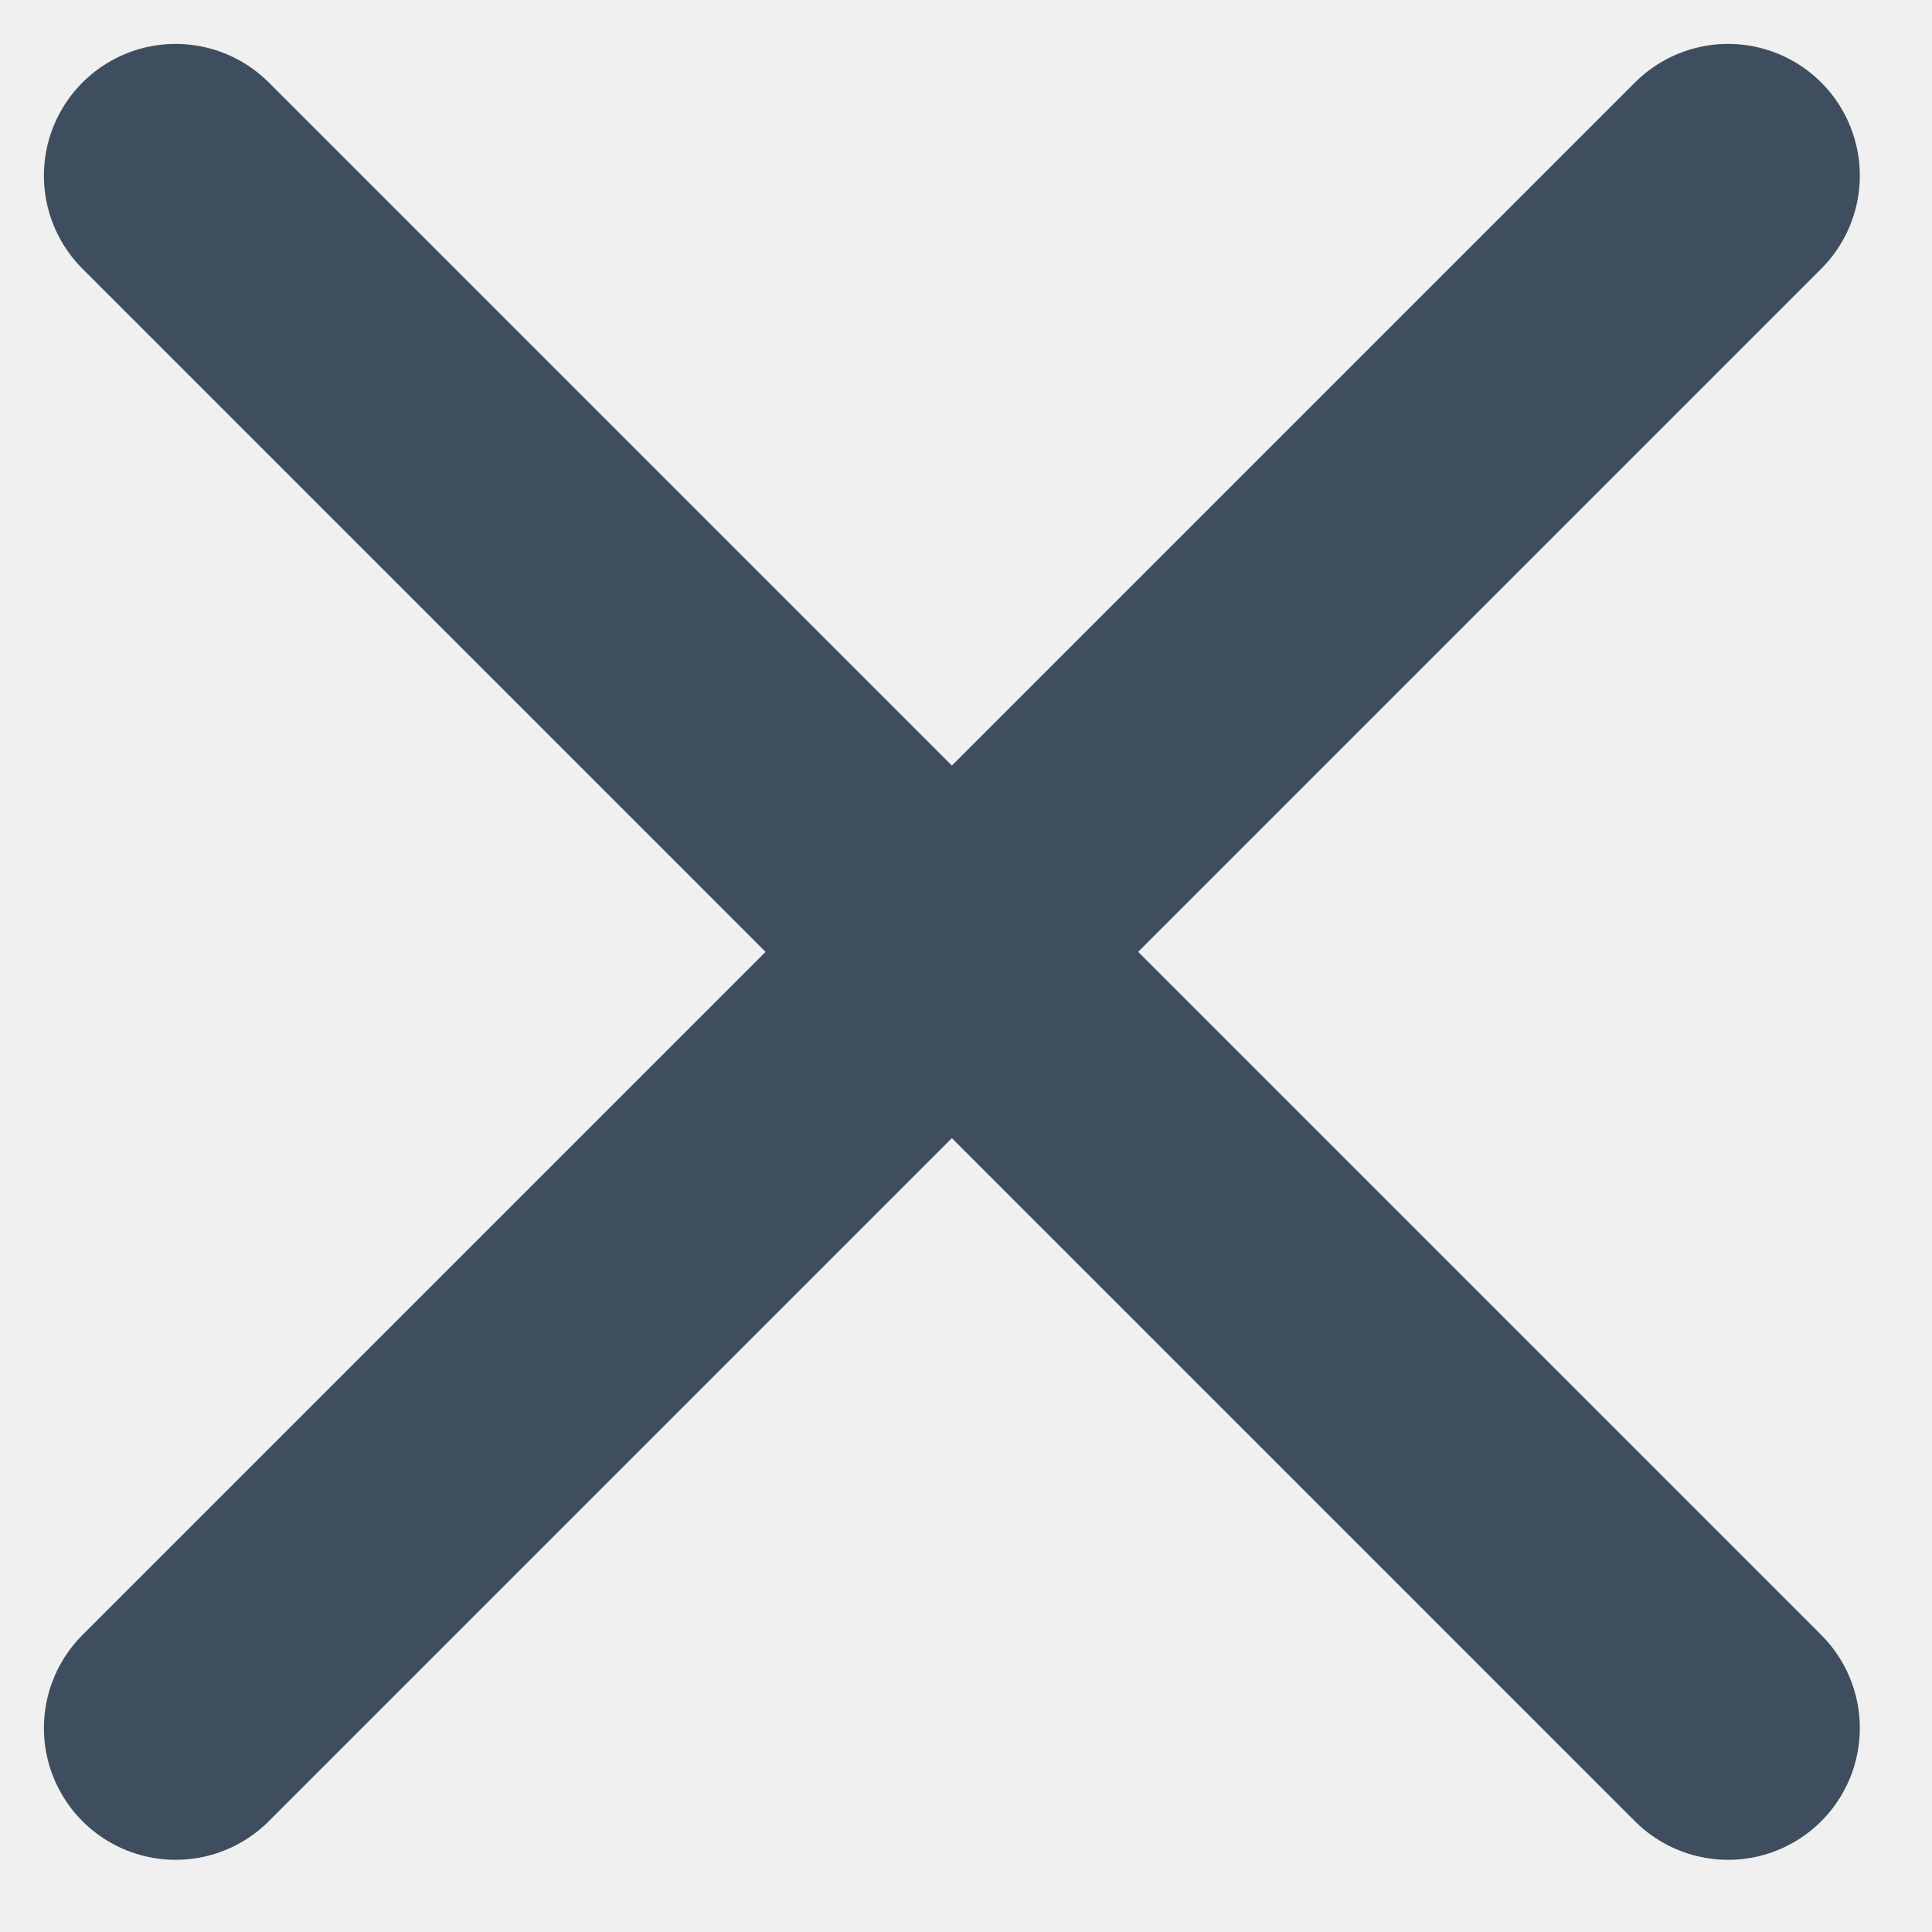
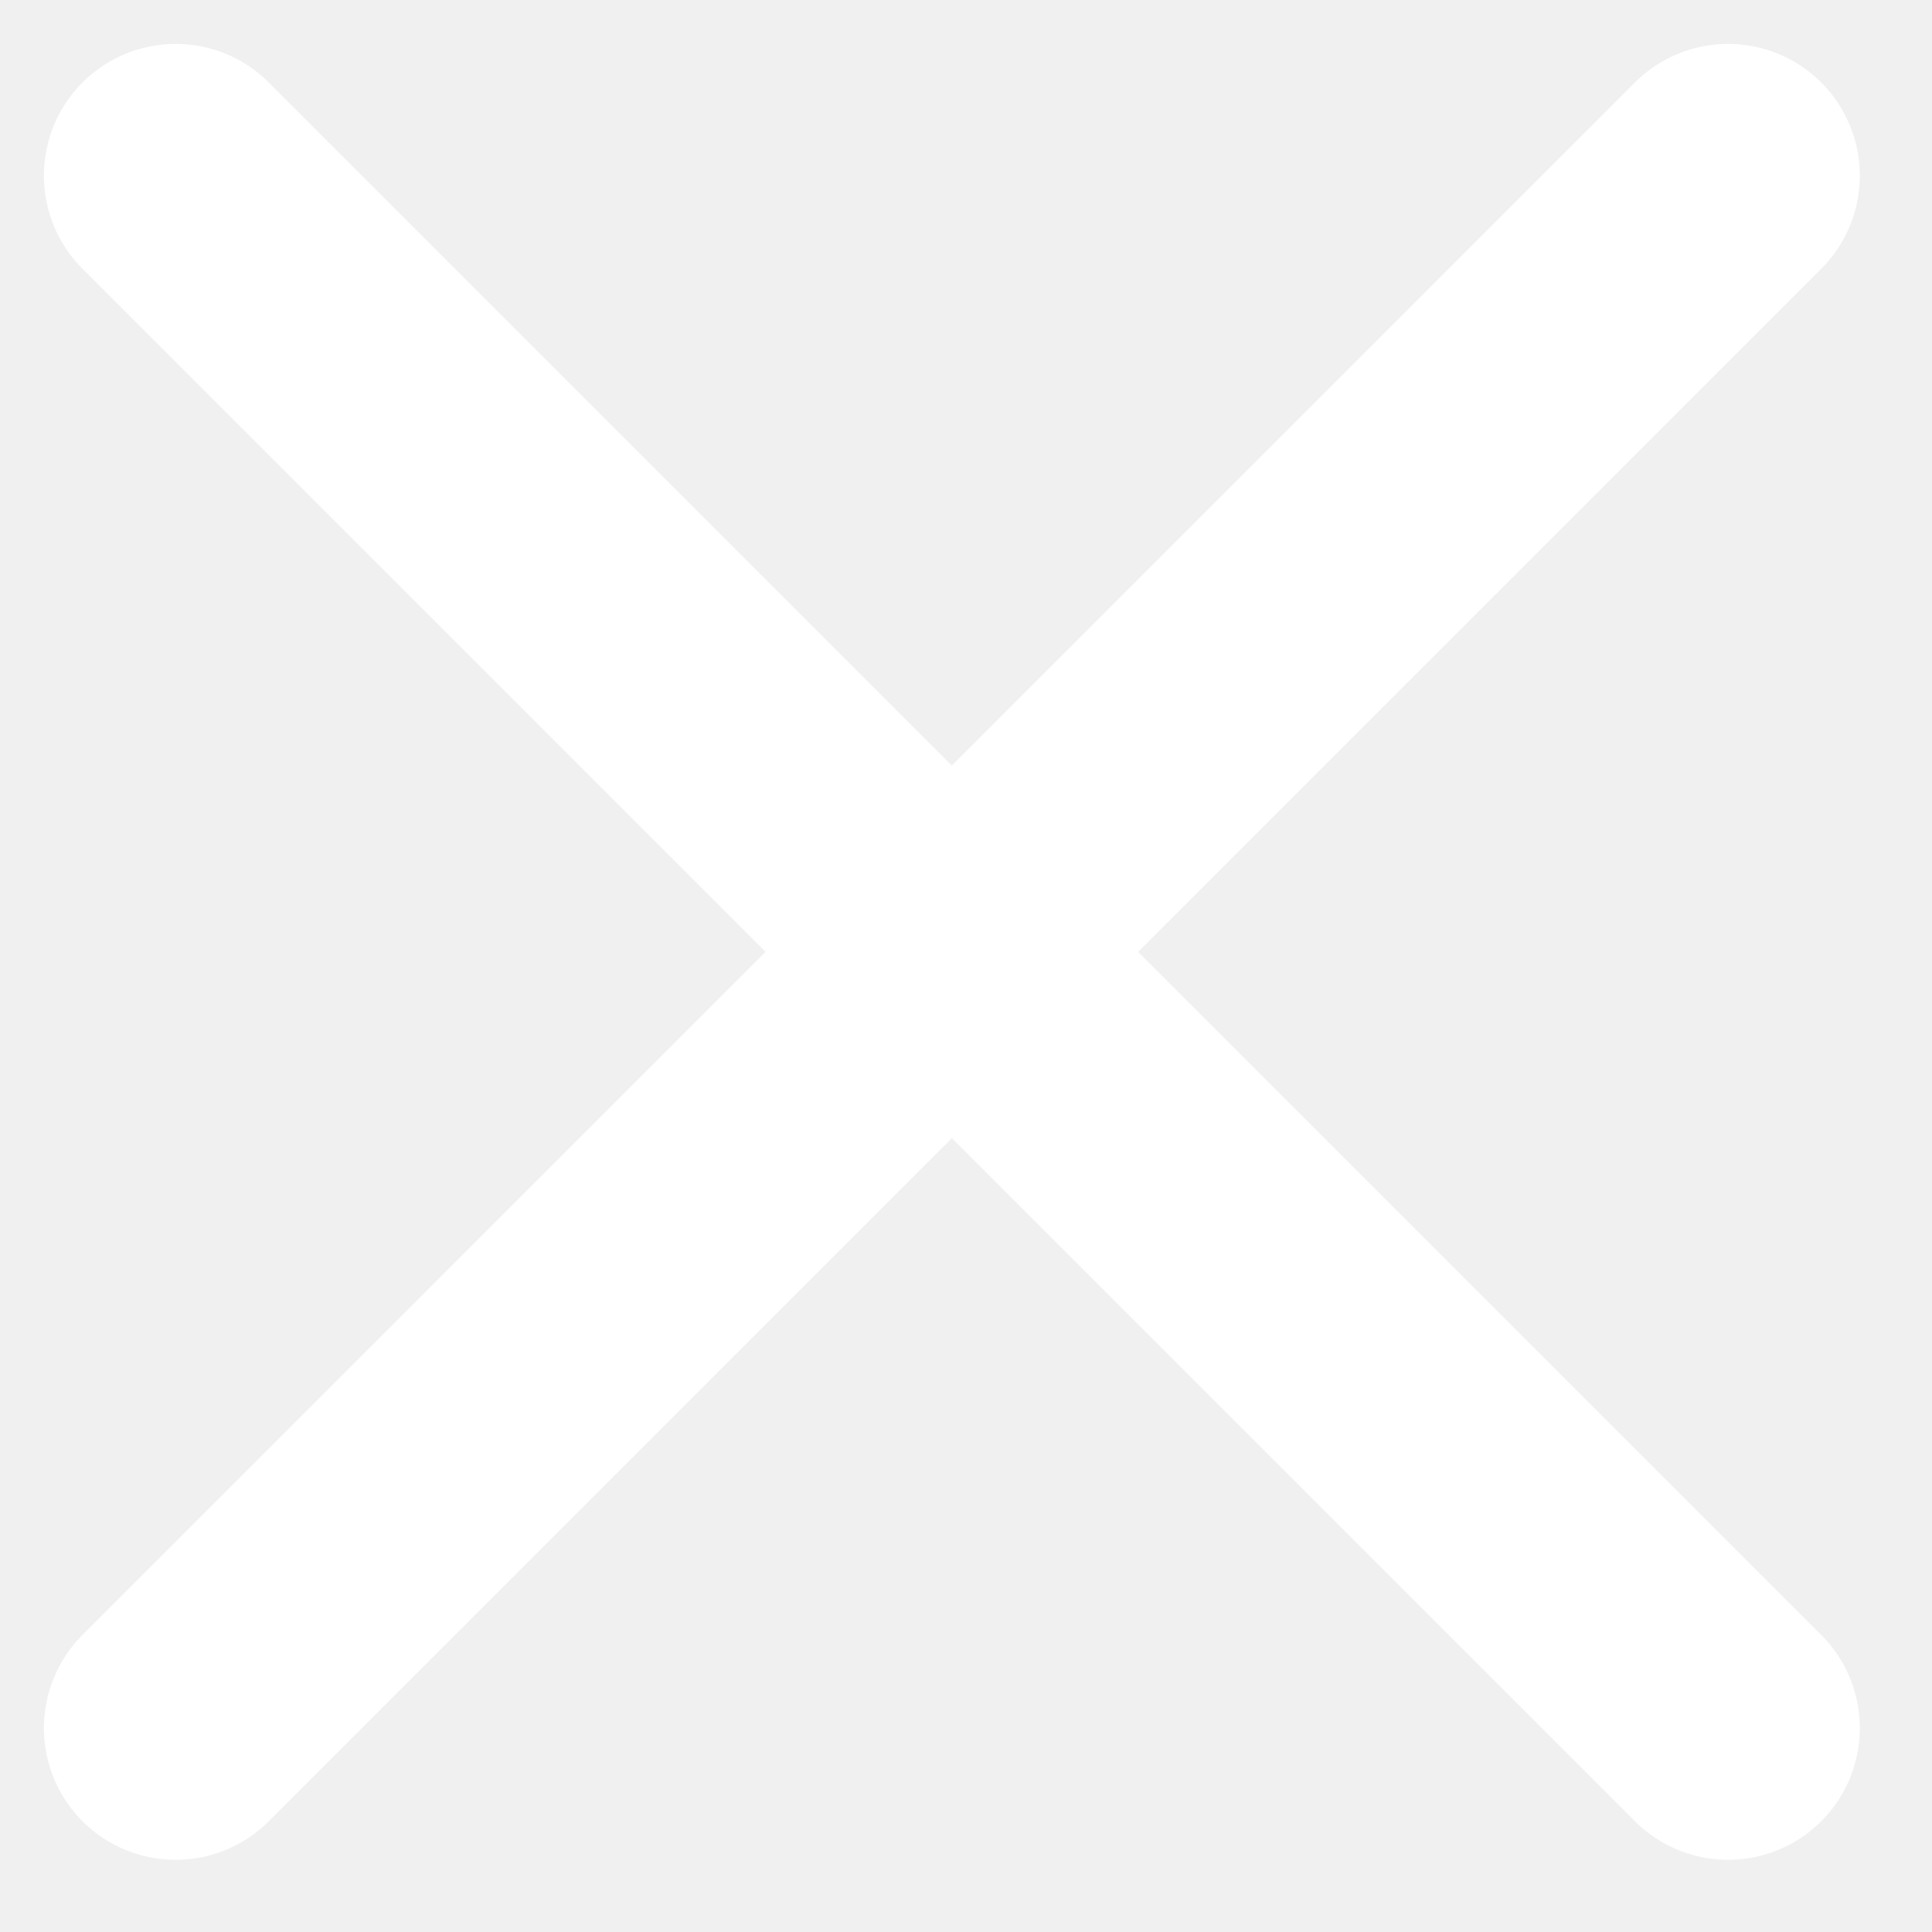
<svg xmlns="http://www.w3.org/2000/svg" width="22" height="22" viewBox="0 0 22 22" fill="none">
-   <path d="M2 19.678L19.678 2" stroke="#3F4E5E" stroke-width="3" stroke-linecap="round" stroke-linejoin="round" />
-   <path d="M2 2L19.678 19.678" stroke="#3F4E5E" stroke-width="3" stroke-linecap="round" stroke-linejoin="round" />
+   <path d="M2 19.678L19.678 2" stroke="#FFFFFF" stroke-width="3" stroke-linecap="round" stroke-linejoin="round" />
+   <path d="M2 2L19.678 19.678" stroke="#FFFFFF" stroke-width="3" stroke-linecap="round" stroke-linejoin="round" />
</svg>
